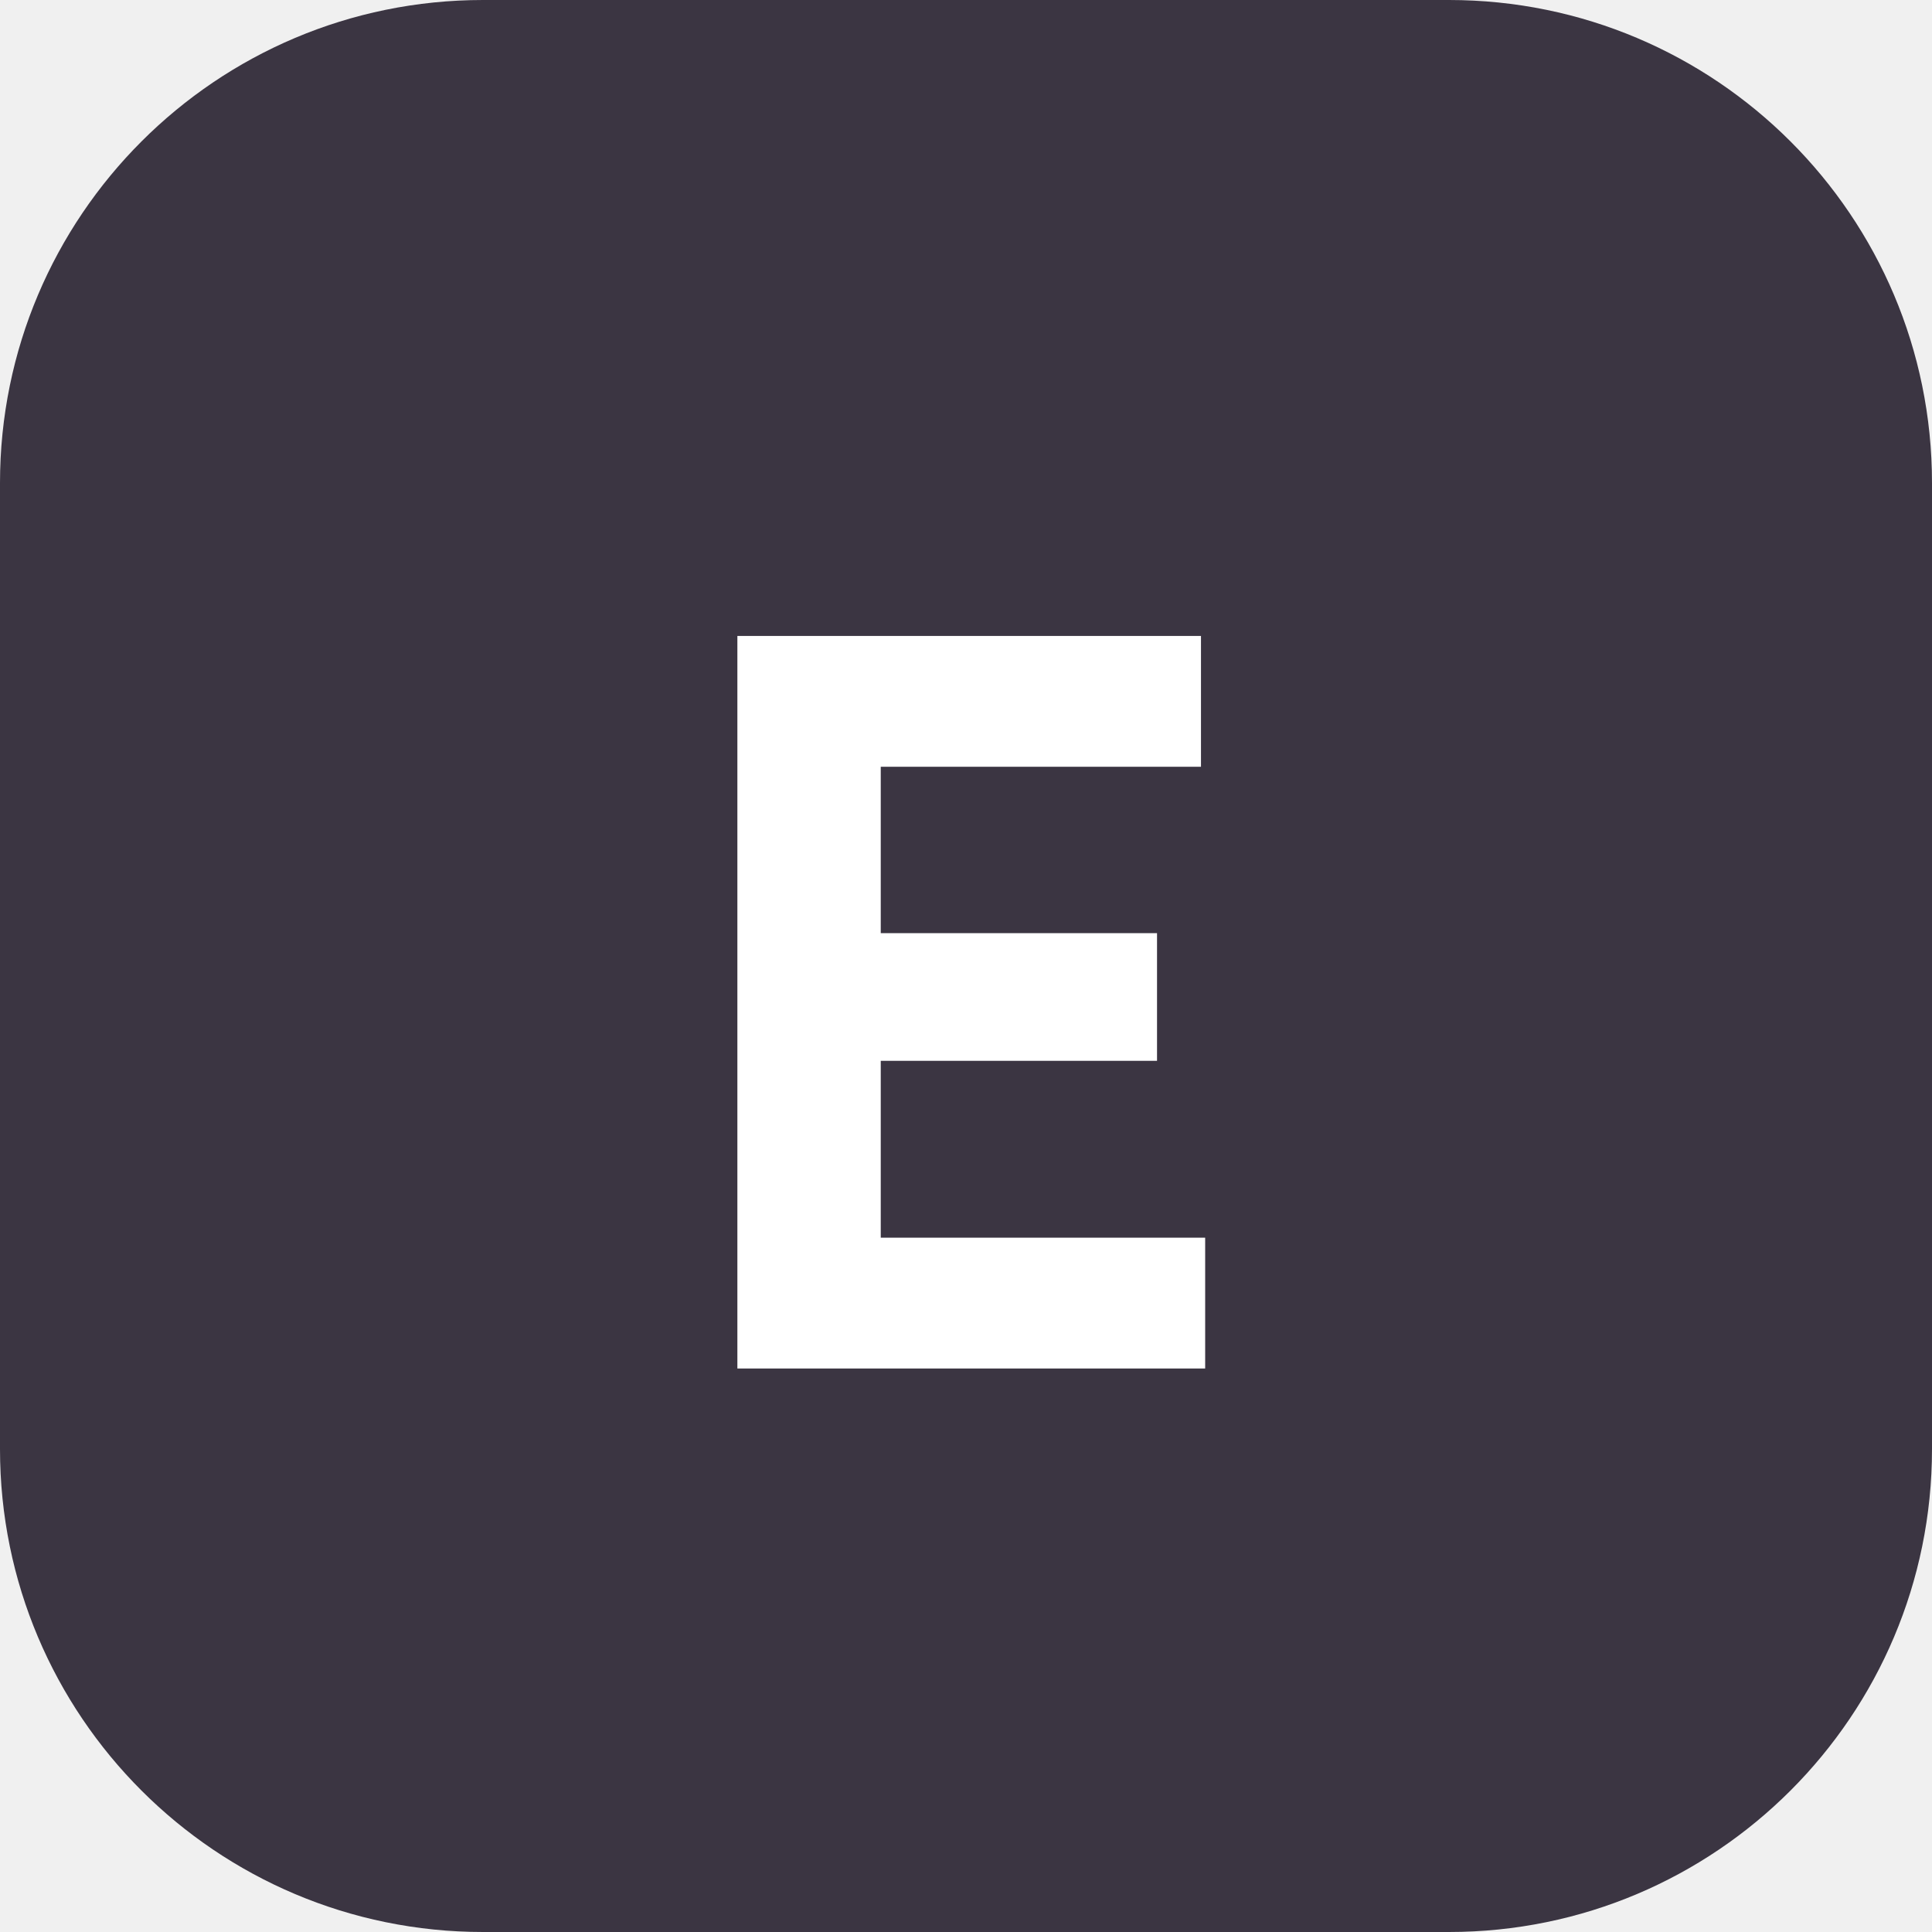
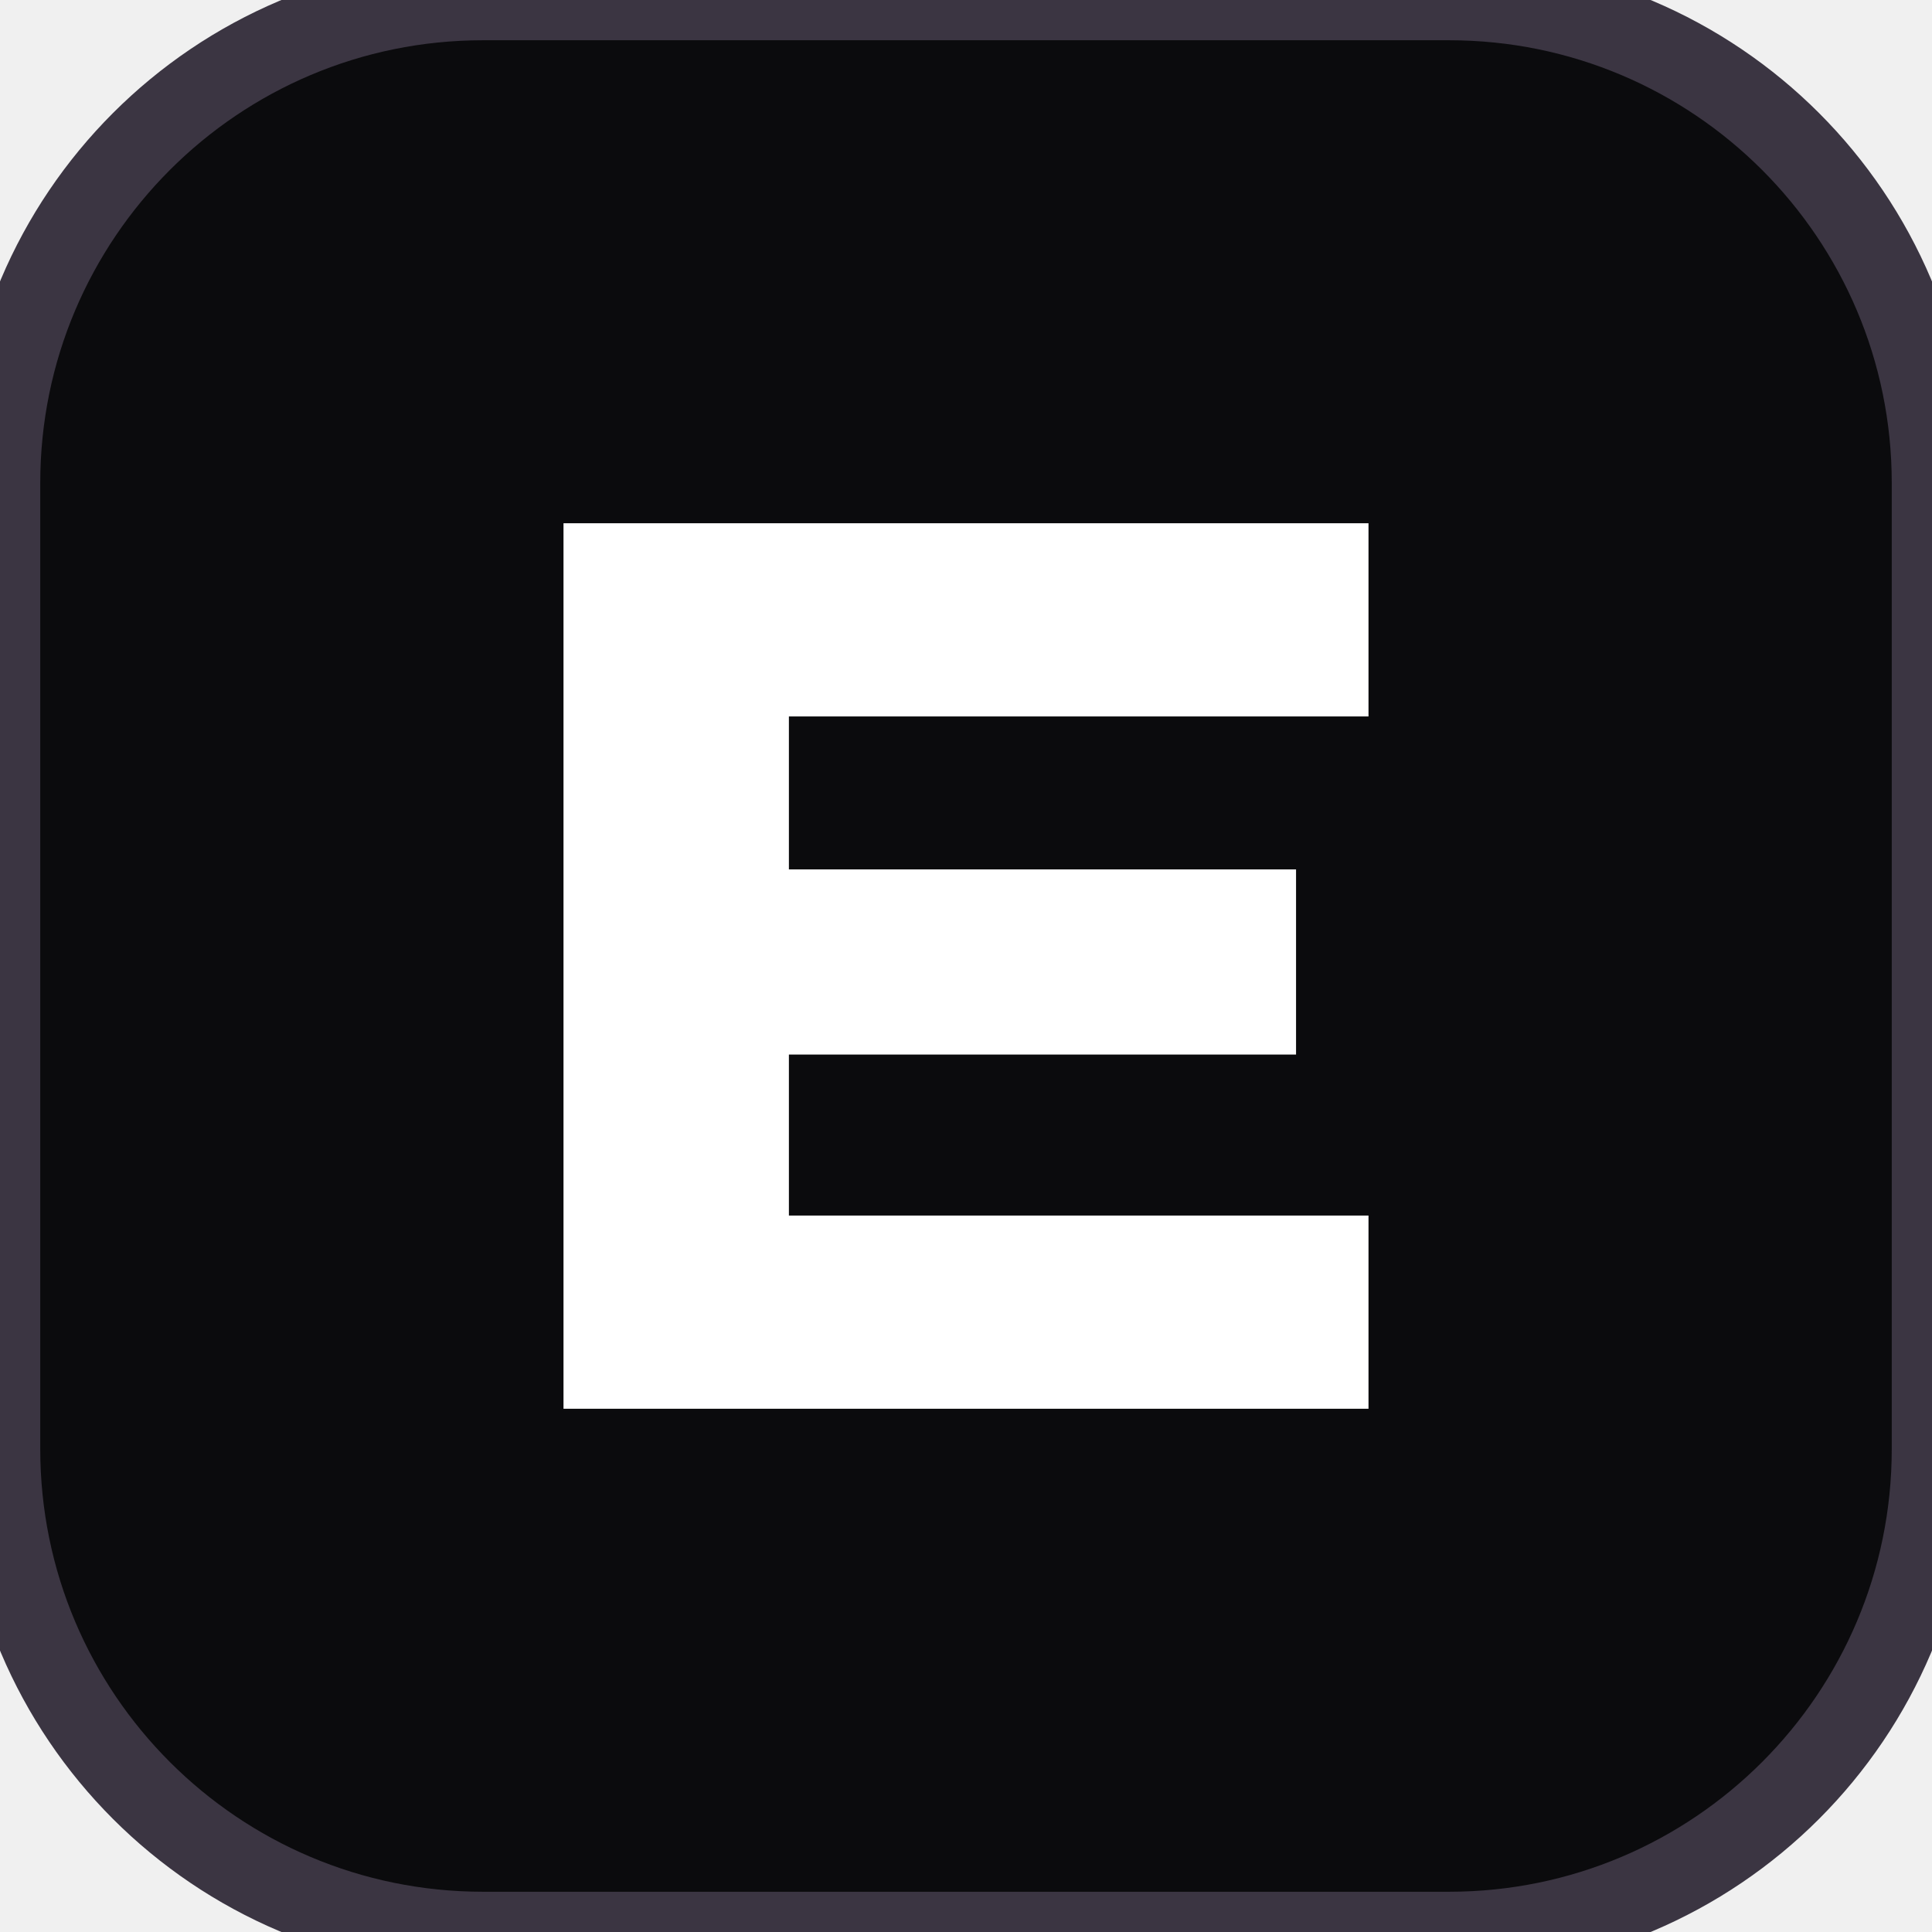
<svg xmlns="http://www.w3.org/2000/svg" width="24" height="24" viewBox="0 0 24 24" fill="none">
-   <rect width="24" height="24" rx="6" fill="#3B3542" />
-   <path d="M9.16 17V7.9H14.919V9.525H10.941V11.592H14.373V13.178H10.941V15.375H14.971V17H9.16Z" fill="white" />
+   <rect width="24" height="24" rx="6" fill="#0B0B0D" stroke="#3B3542" />
+   <path d="M7 6.5h10v2.4H9.8v1.9h6.3v2.3H9.8v2h7.2v2.4H7z" fill="#fff" />
</svg>
